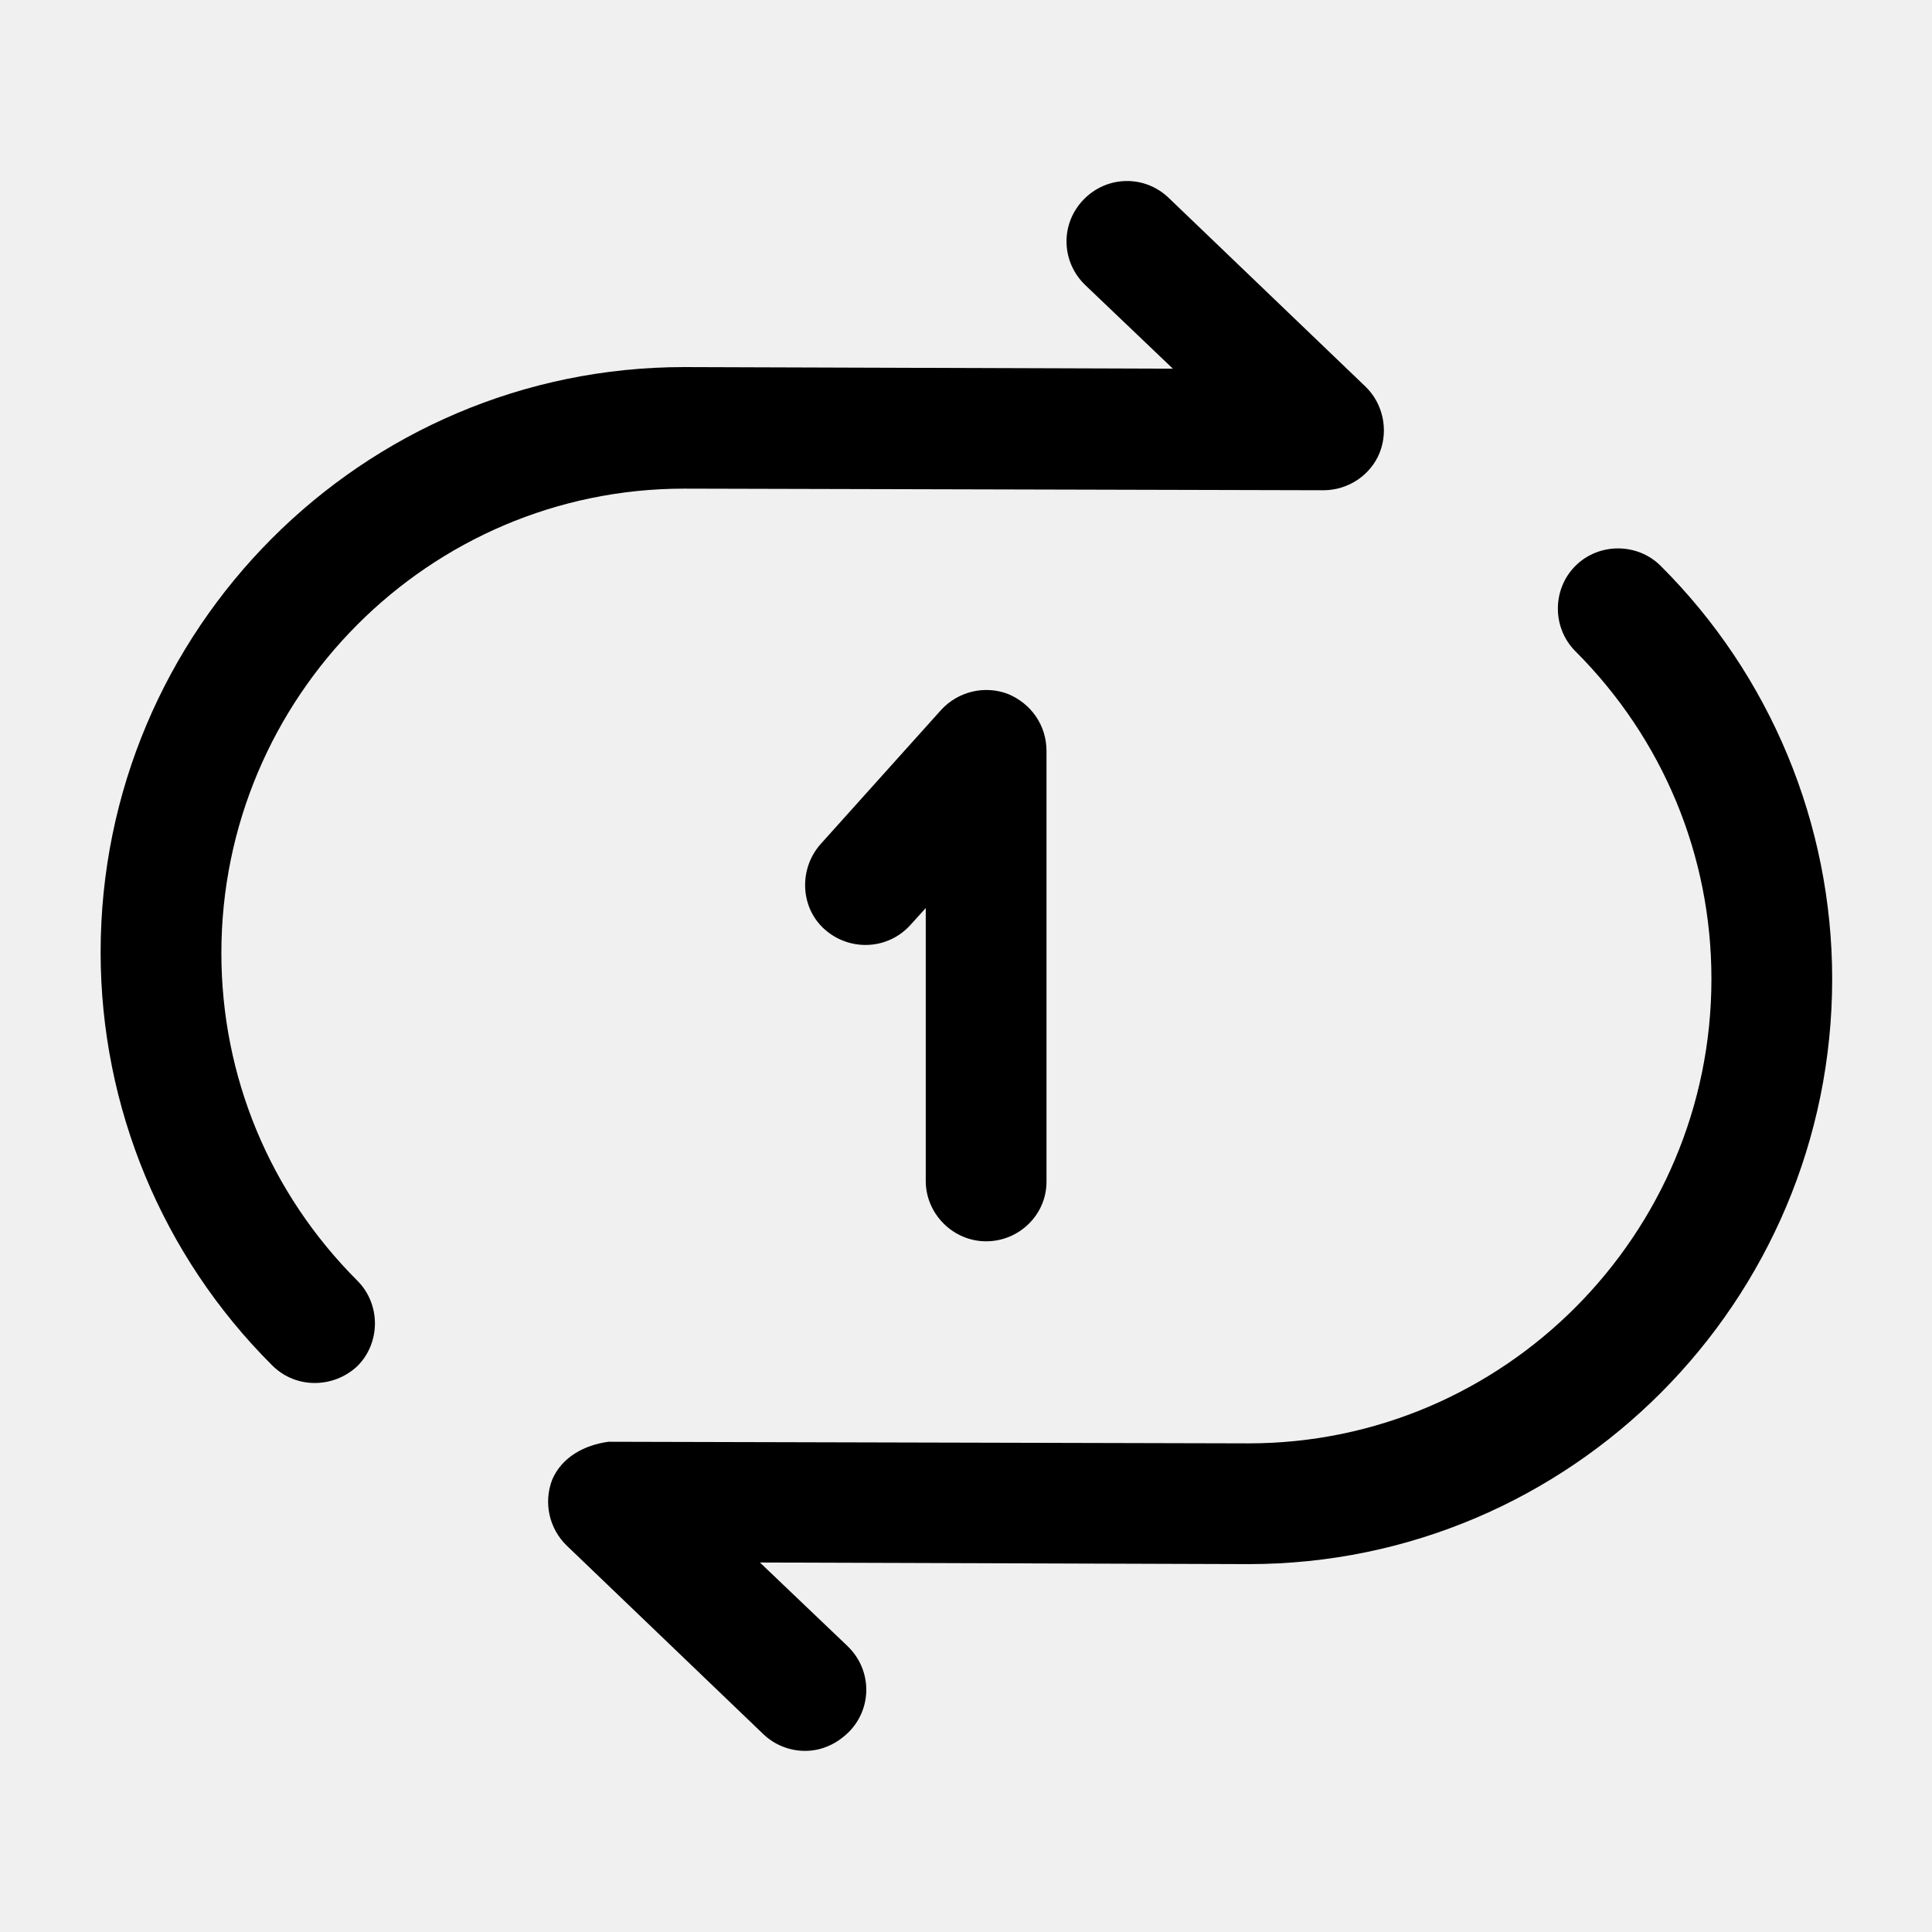
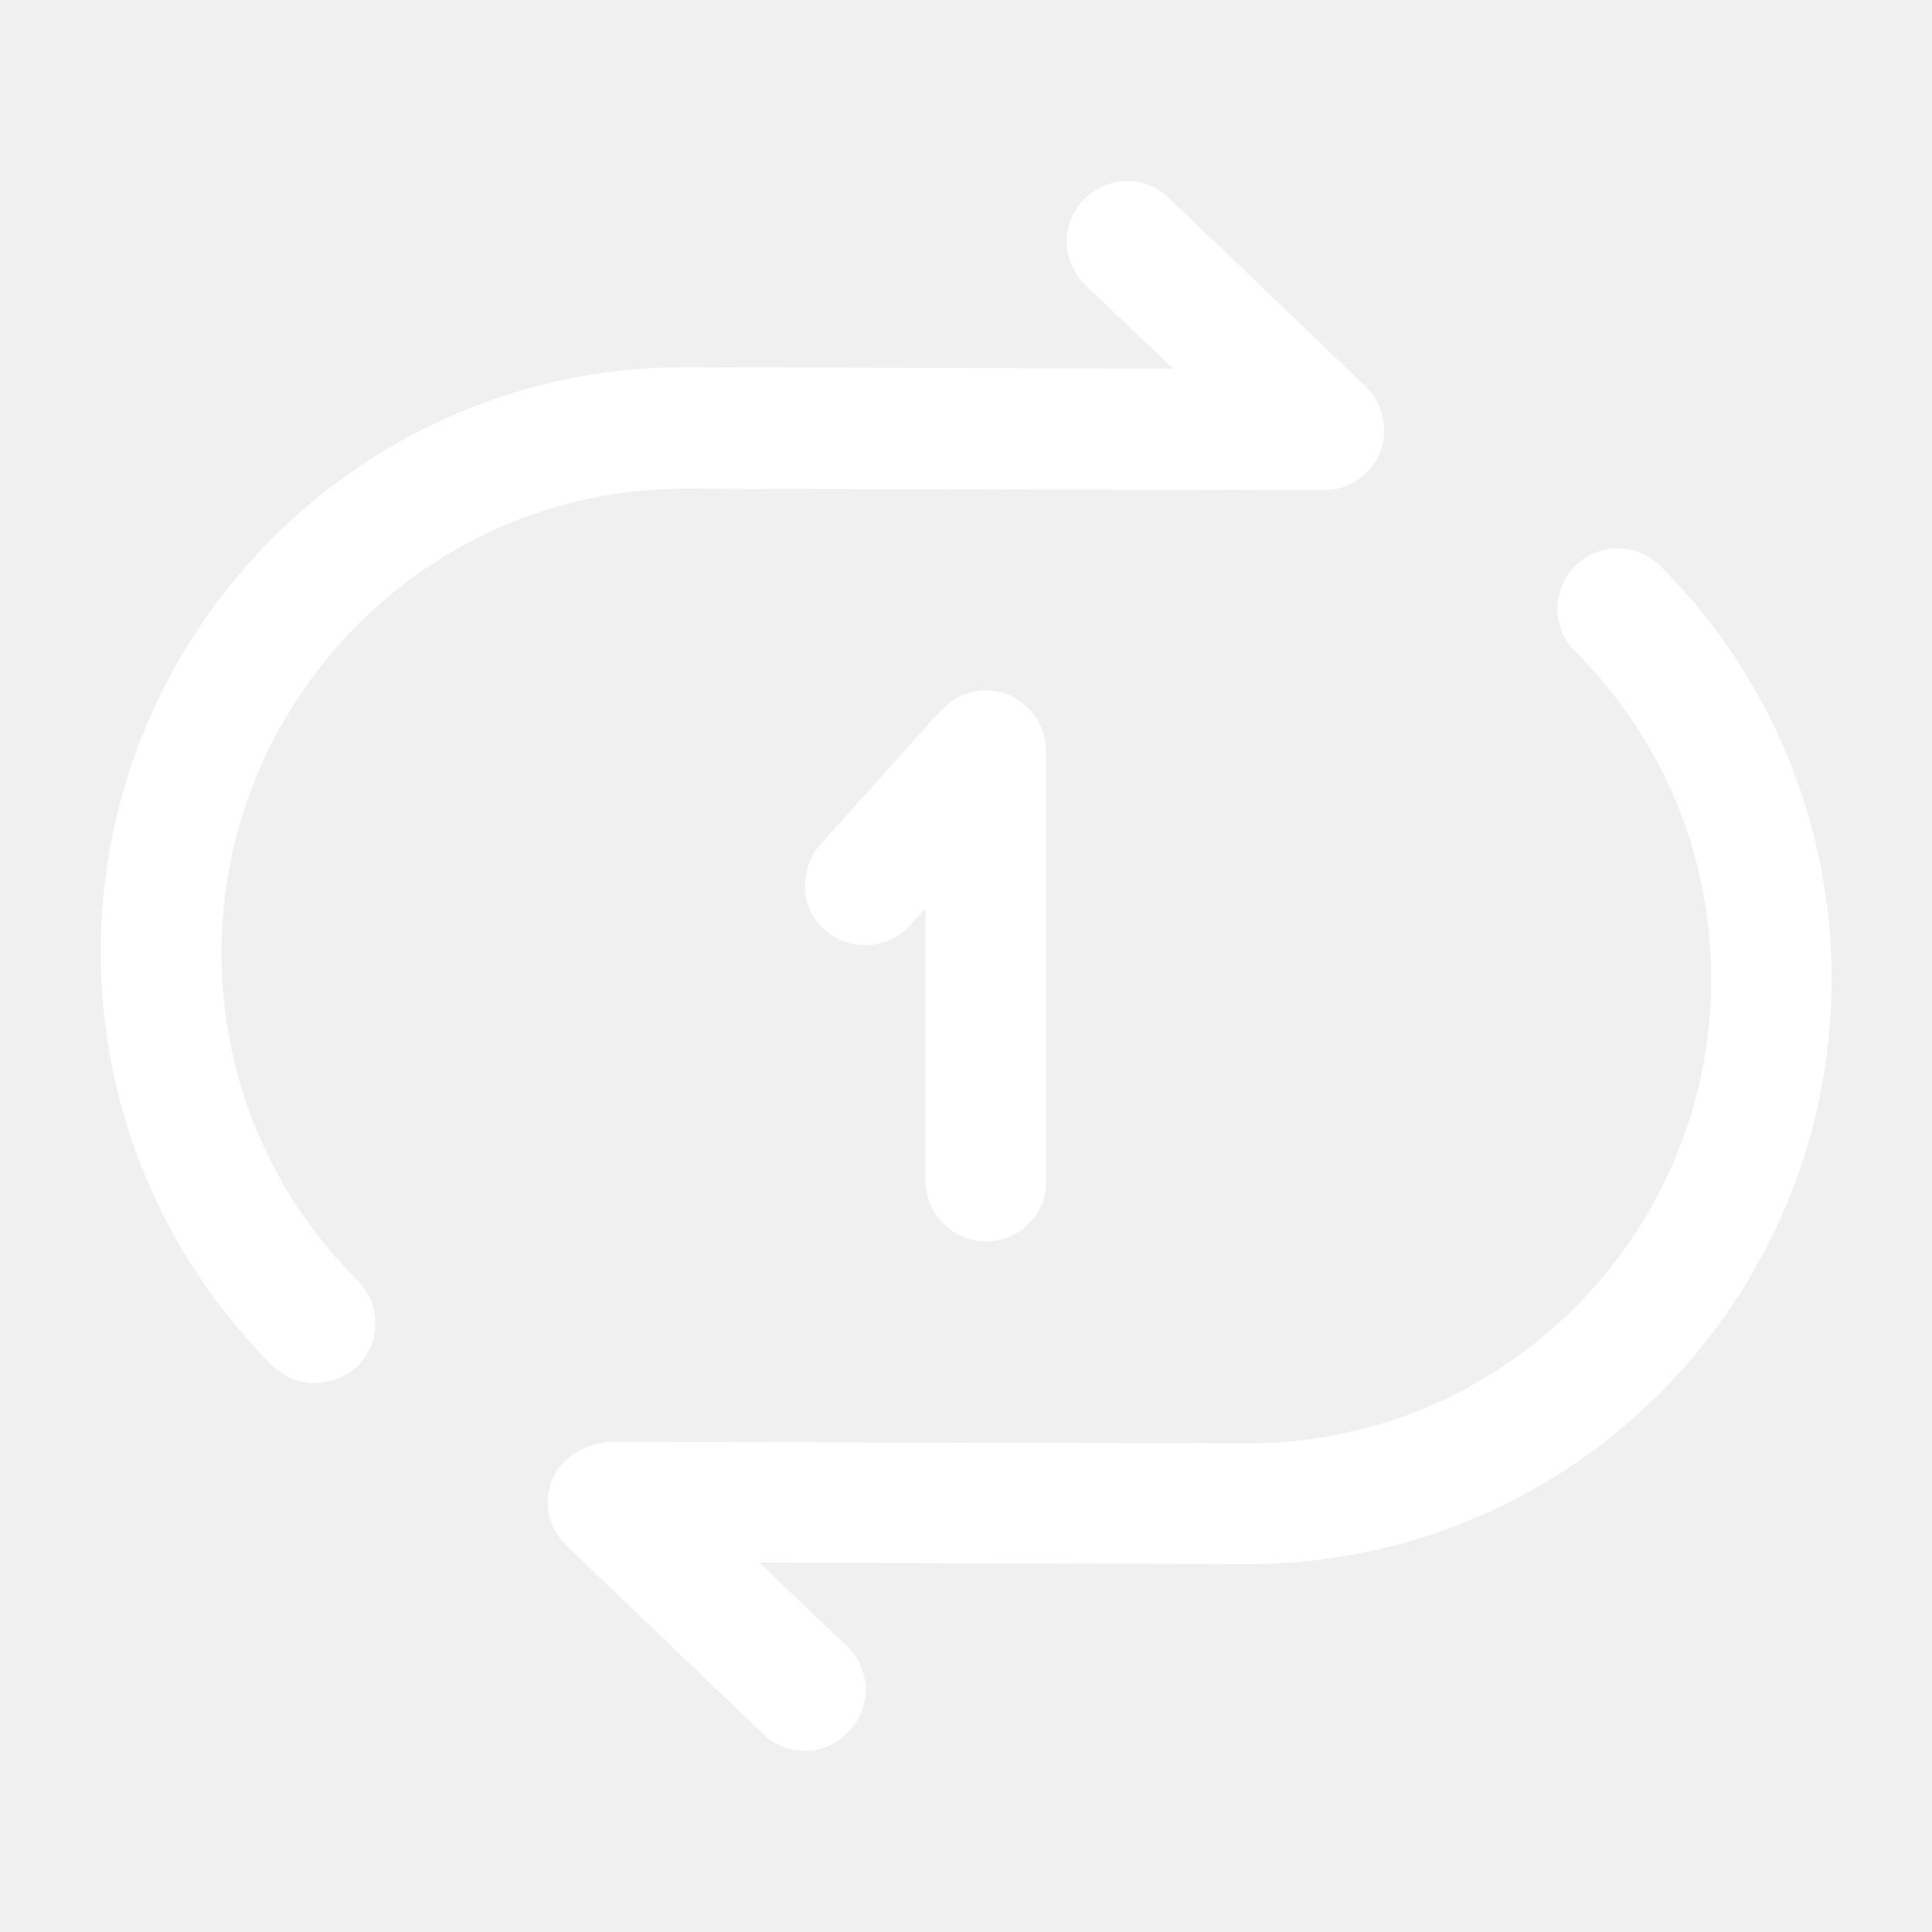
- <svg xmlns="http://www.w3.org/2000/svg" version="1.1" width="512" height="512" x="0" y="0" viewBox="0 0 24 24" style="enable-background:new 0 0 512 512" xml:space="preserve" class="">
+ <svg xmlns="http://www.w3.org/2000/svg" version="1.1" id="Layer_1" x="0px" y="0px" viewBox="0 0 512 512" style="enable-background:new 0 0 512 512;" xml:space="preserve">
+   <style type="text/css">
+ 	.st0{fill:#FFFFFF;}
+ </style>
  <g>
-     <g fill="#000">
-       <path d="M3.91 17.18c-.19 0-.38-.07-.53-.22a7.244 7.244 0 0 1-2.13-5.13c0-4.01 3.25-7.27 7.25-7.27l6.07.02-1.09-1.04c-.3-.29-.31-.76-.02-1.06s.76-.31 1.06-.02l2.44 2.34c.22.21.29.54.18.82s-.39.47-.7.47L8.5 6.07c-3.17 0-5.75 2.59-5.75 5.77 0 1.53.6 2.98 1.69 4.07.29.29.29.77 0 1.06-.15.14-.34.21-.53.21zM10 21.75a.75.75 0 0 1-.52-.21L7.04 19.2a.76.76 0 0 1-.18-.82c.12-.28.4-.43.7-.47l7.95.02c3.17 0 5.75-2.59 5.75-5.77 0-1.53-.6-2.98-1.69-4.07-.29-.29-.29-.77 0-1.06s.77-.29 1.06 0a7.244 7.244 0 0 1 2.13 5.13c0 4.01-3.25 7.27-7.25 7.27l-6.07-.02 1.09 1.04c.3.29.31.76.02 1.06-.16.16-.35.24-.55.24z" fill="#000000" data-original="#000000" />
-       <path d="M12.25 15.42c-.41 0-.75-.34-.75-.75v-3.39l-.19.21c-.28.31-.75.33-1.06.06s-.33-.75-.06-1.06l1.5-1.67c.21-.23.54-.31.83-.2.29.12.48.39.48.71v5.35c0 .41-.34.74-.75.74z" fill="#000000" data-original="#000000" />
+     <g>
+       <path class="st0" d="M83.4,366.5c-4.1,0-8.1-1.5-11.3-4.7c-29.1-29-45.4-68.4-45.4-109.4c0-85.5,69.3-155.1,154.7-155.1l129.5,0.4    l-23.3-22.2c-6.4-6.2-6.6-16.2-0.4-22.6c6.2-6.4,16.2-6.6,22.6-0.4l52.1,49.9c4.7,4.5,6.2,11.5,3.8,17.5s-8.3,10-14.9,10    l-169.4-0.4c-67.6,0-122.7,55.3-122.7,123.1c0,32.6,12.8,63.6,36.1,86.8c6.2,6.2,6.2,16.4,0,22.6C91.5,365,87.5,366.5,83.4,366.5    L83.4,366.5z M213.3,464c-4.1,0-8.1-1.6-11.1-4.5l-52.1-49.9c-4.7-4.5-6.2-11.4-3.8-17.5c2.6-6,8.5-9.2,14.9-10l169.6,0.4    c67.6,0,122.7-55.3,122.7-123.1c0-32.6-12.8-63.6-36.1-86.8c-6.2-6.2-6.2-16.4,0-22.6c6.2-6.2,16.4-6.2,22.6,0    c29.1,29,45.4,68.4,45.4,109.4c0,85.5-69.3,155.1-154.7,155.1l-129.5-0.4l23.3,22.2c6.4,6.2,6.6,16.2,0.4,22.6    C221.7,462.3,217.6,464,213.3,464L213.3,464z" />
+       <path class="st0" d="M261.3,329c-8.7,0-16-7.3-16-16v-72.3l-4.1,4.5c-6,6.6-16,7-22.6,1.3s-7-16-1.3-22.6l32-35.6    c4.5-4.9,11.5-6.6,17.7-4.3c6.2,2.6,10.2,8.3,10.2,15.1v114.1C277.3,321.9,270.1,329,261.3,329L261.3,329z" />
    </g>
  </g>
</svg>
